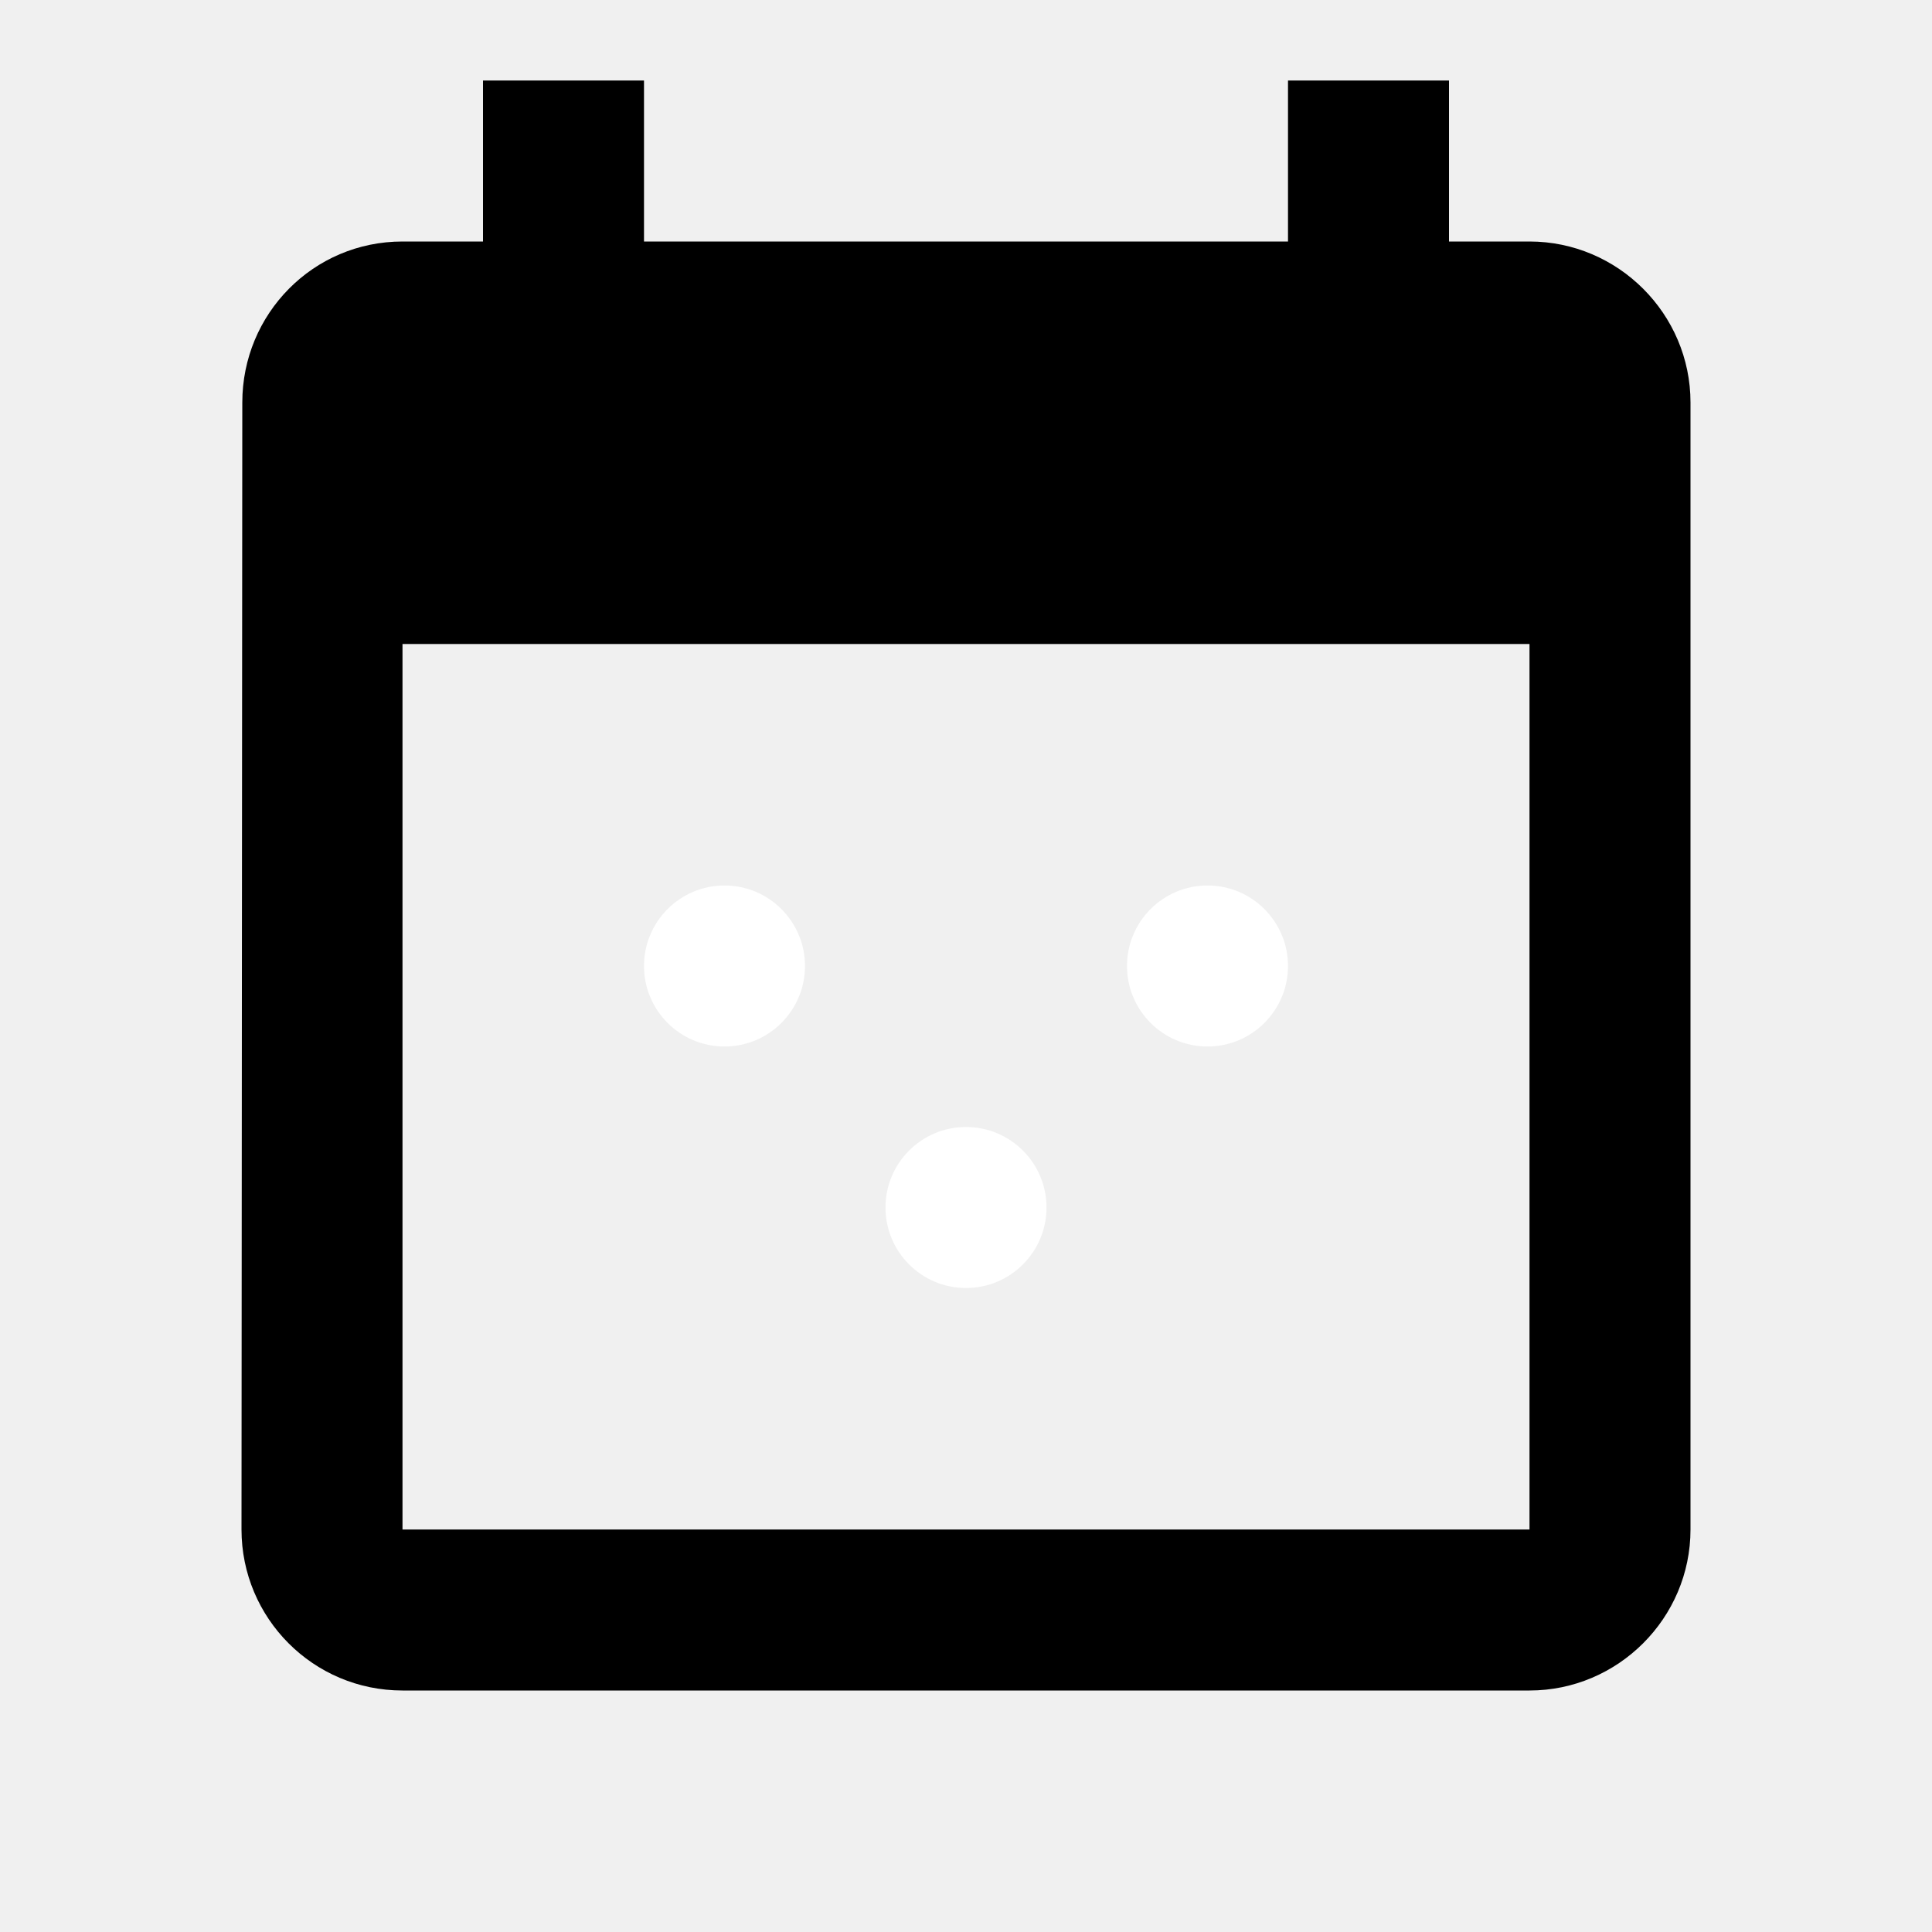
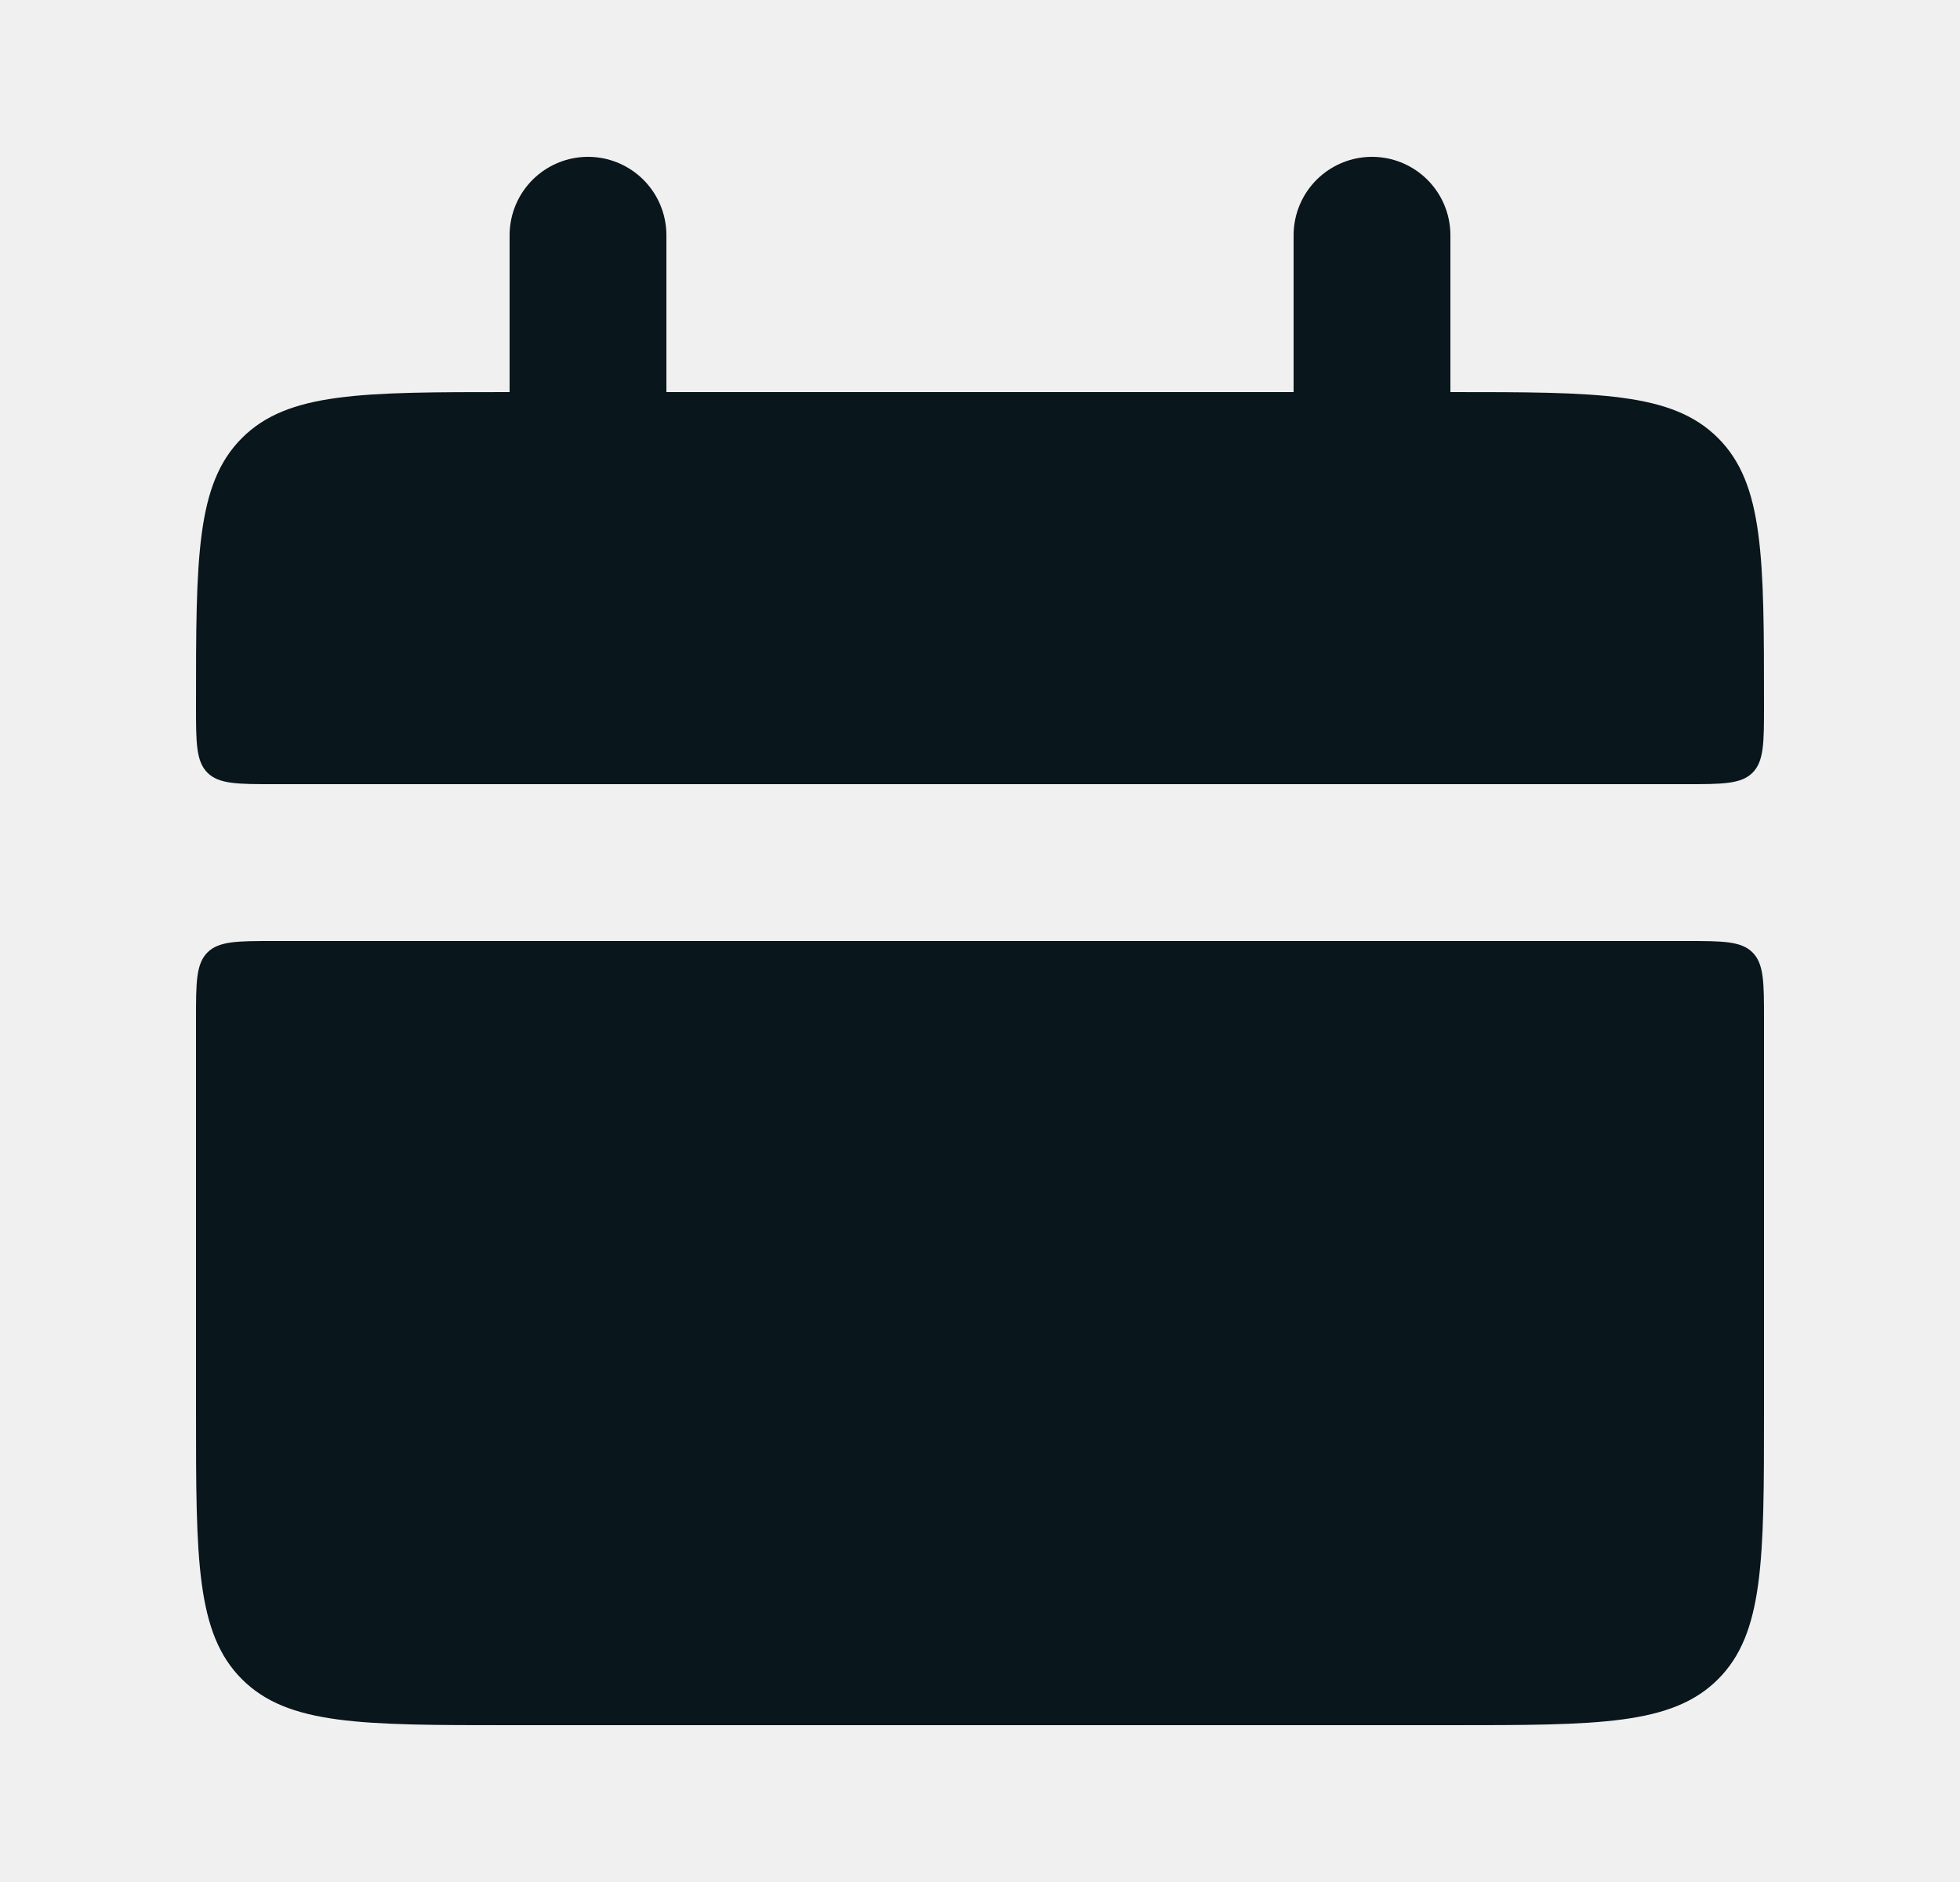
- <svg xmlns="http://www.w3.org/2000/svg" width="24" height="24" viewBox="0 0 24 24" fill="none">
-   <path d="M19 3H18V1H16V3H8V1H6V3H5C3.89 3 3.01 3.9 3.01 5L3 19C3 20.1 3.89 21 5 21H19C20.1 21 21 20.1 21 19V5C21 3.9 20.1 3 19 3ZM19 19H5V8H19V19Z" fill="currentColor" />
-   <circle cx="9" cy="12" r="1" fill="white" />
-   <circle cx="15" cy="12" r="1" fill="white" />
-   <circle cx="12" cy="15" r="1" fill="white" />
+ <svg xmlns="http://www.w3.org/2000/svg" width="25" height="24" viewBox="0 0 25 24" fill="none">
+   <path d="M2.5 9C2.5 7.114 2.5 6.172 3.086 5.586C3.672 5 4.614 5 6.5 5H18.5C20.386 5 21.328 5 21.914 5.586C22.5 6.172 22.5 7.114 22.5 9C22.5 9.471 22.5 9.707 22.354 9.854C22.207 10 21.971 10 21.5 10H3.5C3.029 10 2.793 10 2.646 9.854C2.5 9.707 2.5 9.471 2.5 9Z" fill="#09161C" />
+   <path d="M2.5 18C2.5 19.886 2.5 20.828 3.086 21.414C3.672 22 4.614 22 6.5 22H18.5C20.386 22 21.328 22 21.914 21.414C22.5 20.828 22.5 19.886 22.5 18V13C22.5 12.529 22.5 12.293 22.354 12.146C22.207 12 21.971 12 21.5 12H3.5C3.029 12 2.793 12 2.646 12.146C2.5 12.293 2.5 12.529 2.5 13V18Z" fill="#09161C" />
+   <path d="M7.5 3L7.5 6" stroke="#09161C" stroke-width="2" stroke-linecap="round" />
+   <path d="M17.5 3L17.5 6" stroke="#09161C" stroke-width="2" stroke-linecap="round" />
</svg>
